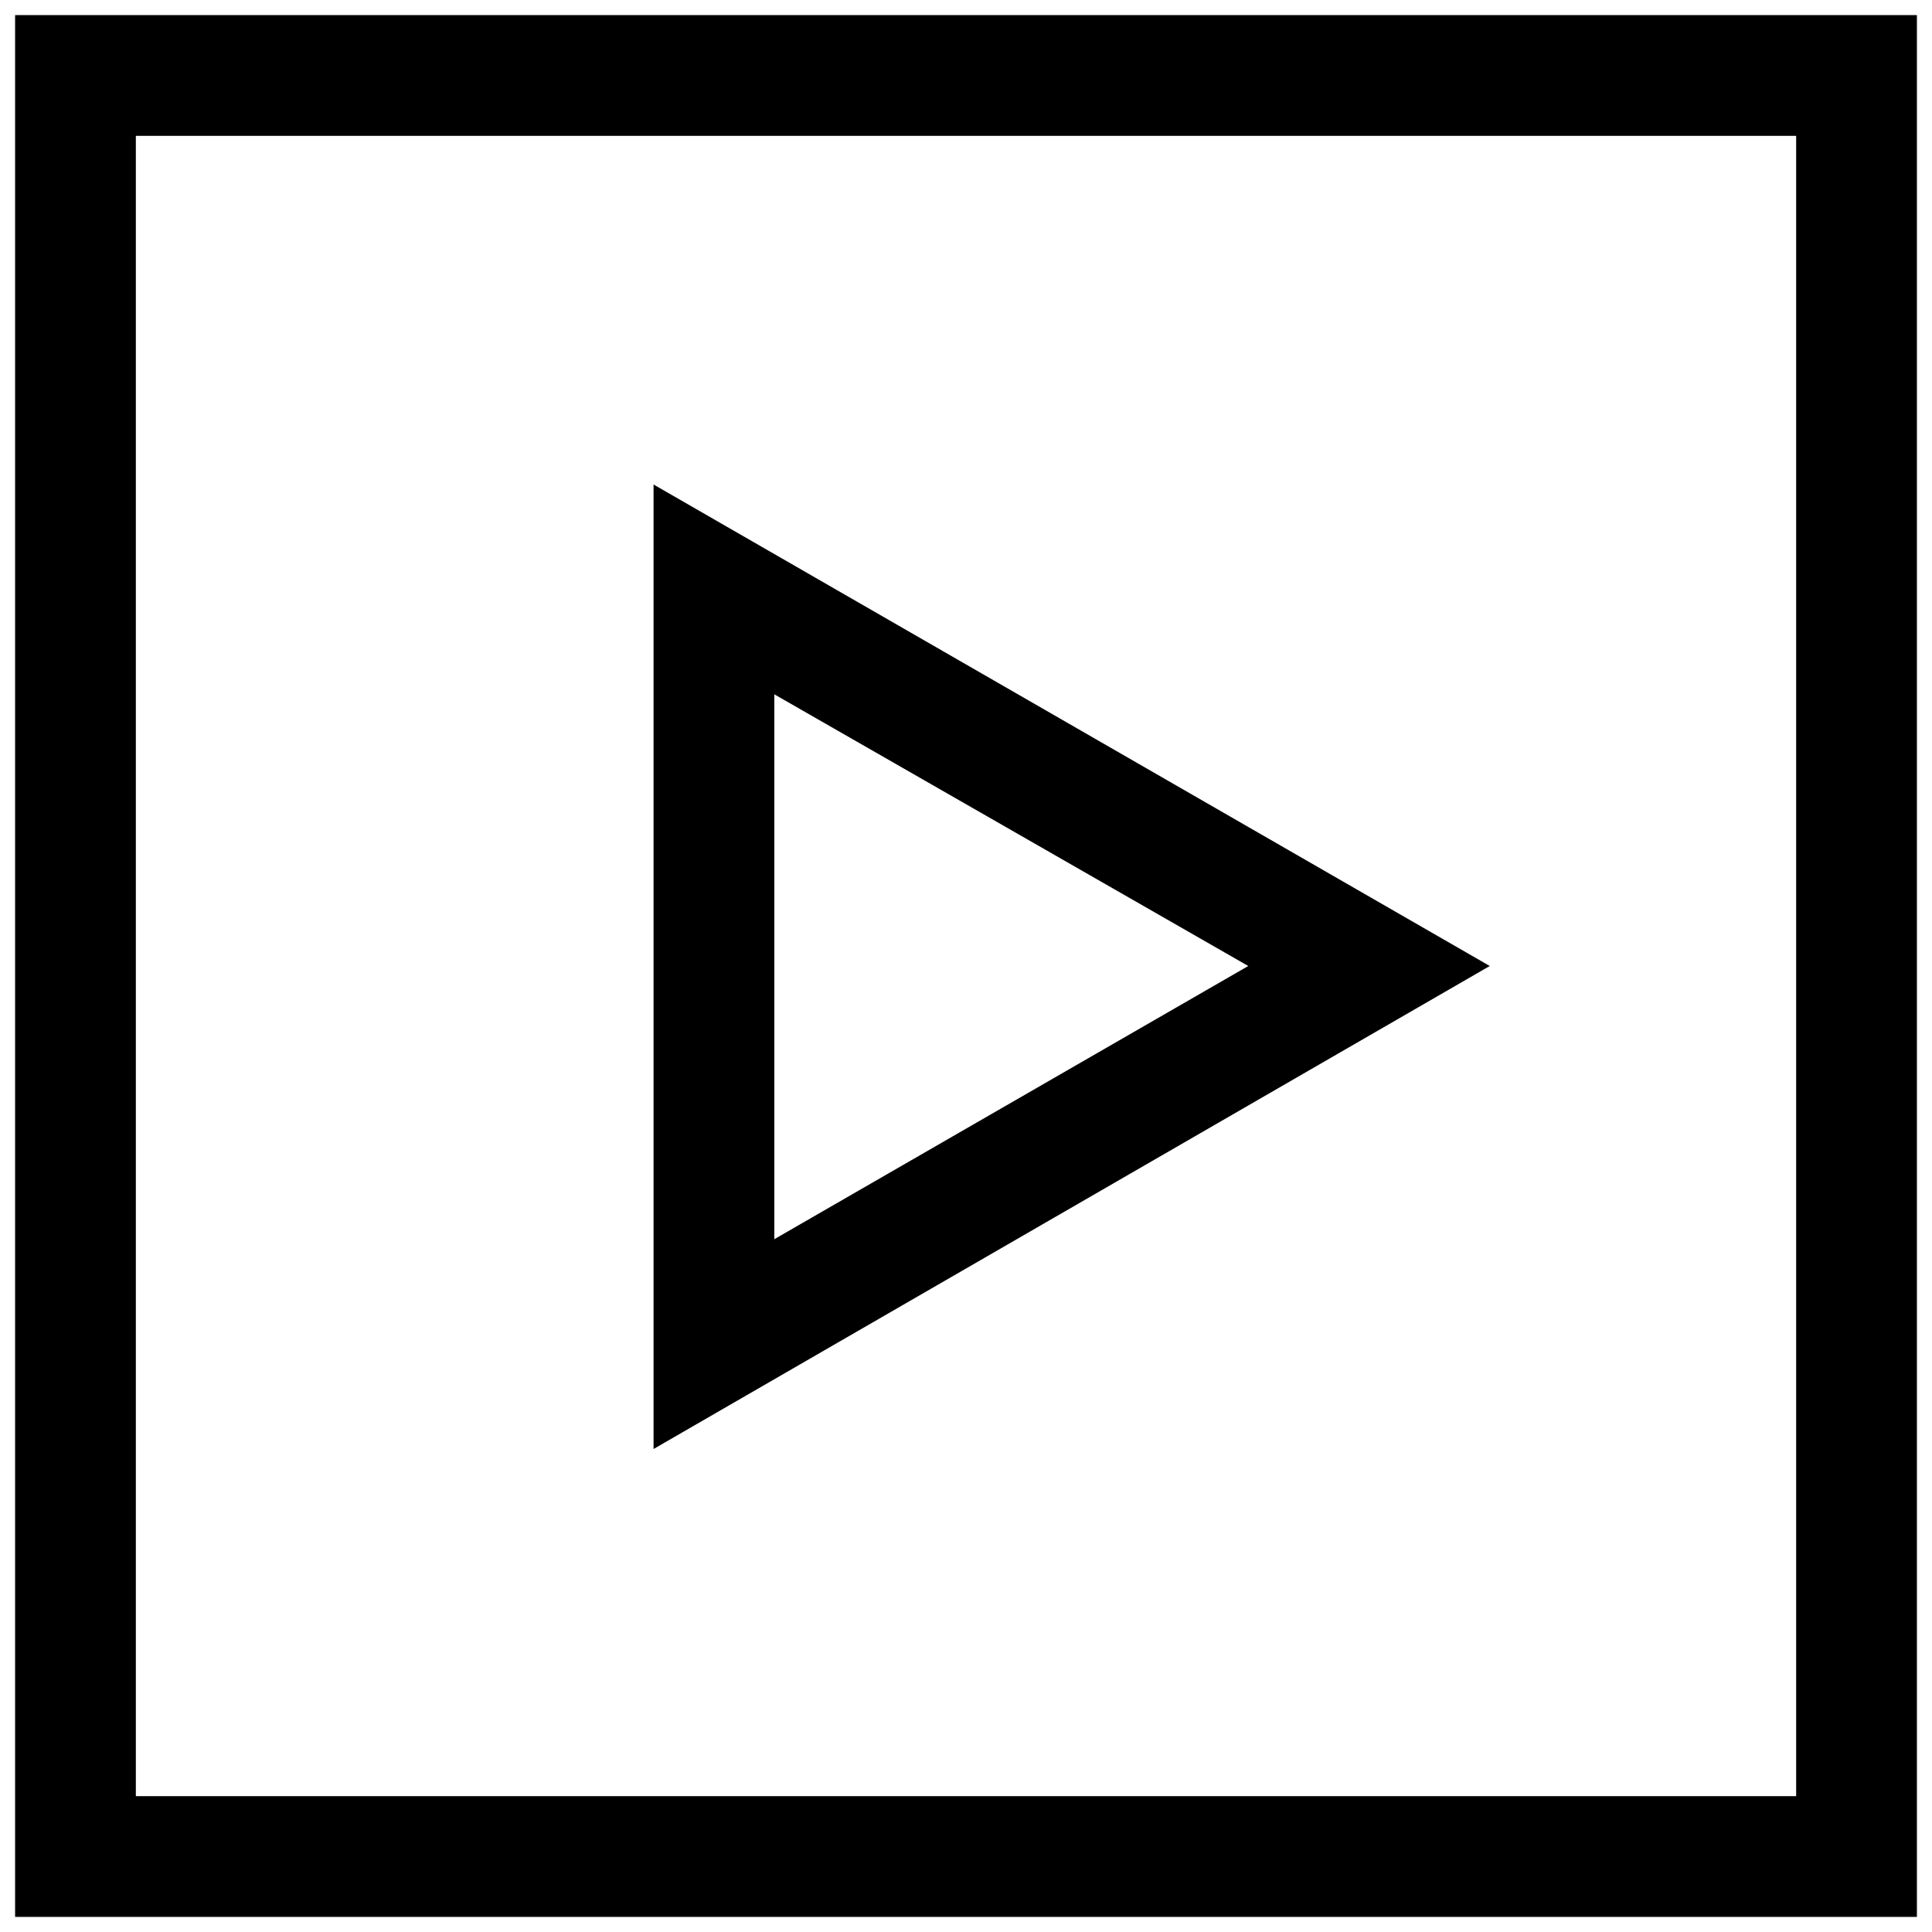
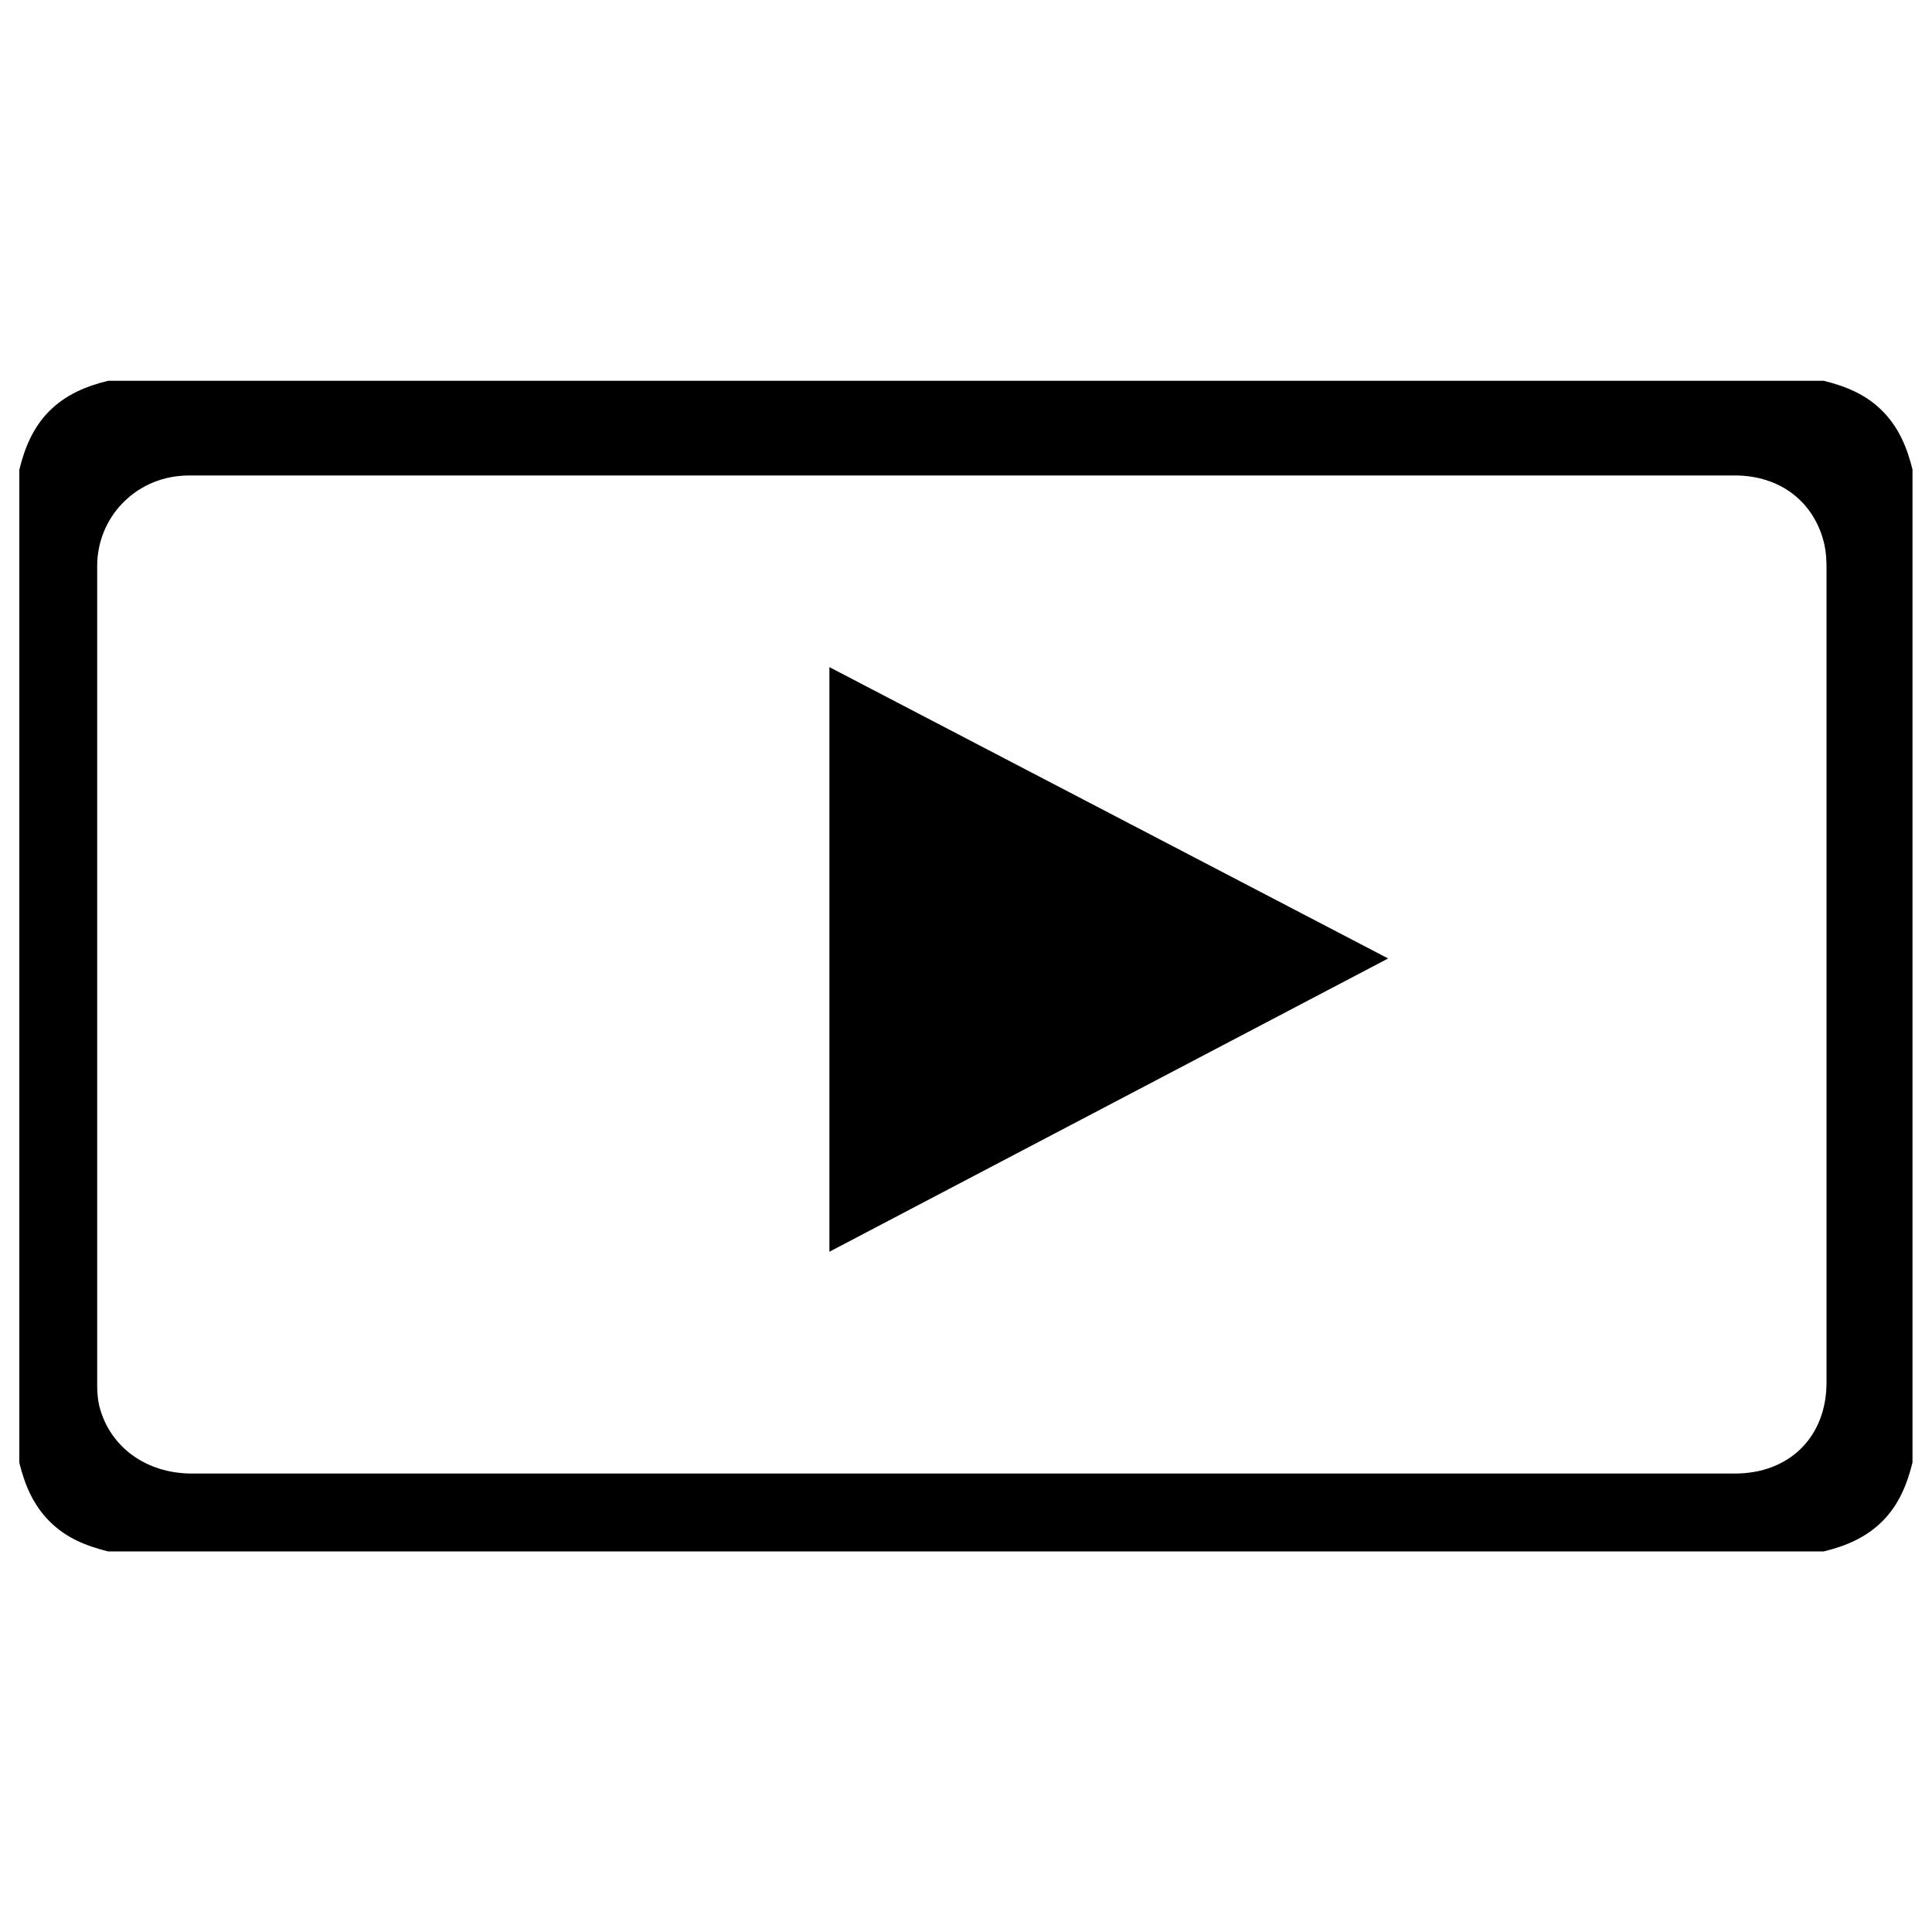
- <svg xmlns="http://www.w3.org/2000/svg" id="Layer_1" style="enable-background:new 0 0 128 128;" version="1.1" viewBox="0 0 128 128" xml:space="preserve">
+ <svg xmlns="http://www.w3.org/2000/svg" version="1.1" x="0px" y="0px" viewBox="0 0 1000 1000" enable-background="new 0 0 1000 1000" xml:space="preserve">
  <g>
-     <path d="M127,1H1v126h126V1z M119,119H9V9h110V119z" />
-     <path d="M98.7,64L43.3,32.1l0,63.9L98.7,64z M82.7,64L51.3,82.1l0-36.1L82.7,64z" />
+     <path d="M944,803c-296,0-592.1,0-888.1,0c-11.3-2.8-21.7-7-30.1-15.4c-8.6-8.5-13-19.1-15.8-30.5c0-171.3,0-342.7,0-514c2.8-11.3,7-21.7,15.4-30.2c8.5-8.6,19.1-13,30.5-15.8c296,0,592.1,0,888.1,0c11.3,2.8,21.7,7,30.1,15.4c8.6,8.5,13,19.1,15.8,30.5c0,171.3,0,342.7,0,514c-2.8,11.3-7,21.7-15.4,30.2C966,795.8,955.5,800.2,944,803L944,803z M498.9,762.7c133,0,266.1,0,399.1,0c28.2,0,47.4-19,47.4-47.1c0-140.5,0-281,0-421.6c0-3.9-0.2-7.9-1-11.7c-4.9-22.3-22.8-36.2-46.4-36.2c-266.1,0-532.2,0-798.2,0c-1.6,0-3.2,0-4.8,0.1c-25.2,1.3-44.7,21.7-44.7,46.8c0,141.4,0,282.8,0,424.2c0,3.5,0.3,7.2,1.1,10.6c5.4,21.2,24.3,34.9,47.9,34.9C232.5,762.7,365.7,762.7,498.9,762.7L498.9,762.7z M429.3,647.9c96.6-50.7,192.4-101,289.2-151.8c-97.1-50.6-192.9-100.6-289.2-150.8C429.3,446.6,429.3,546.8,429.3,647.9L429.3,647.9z" />
  </g>
</svg>
